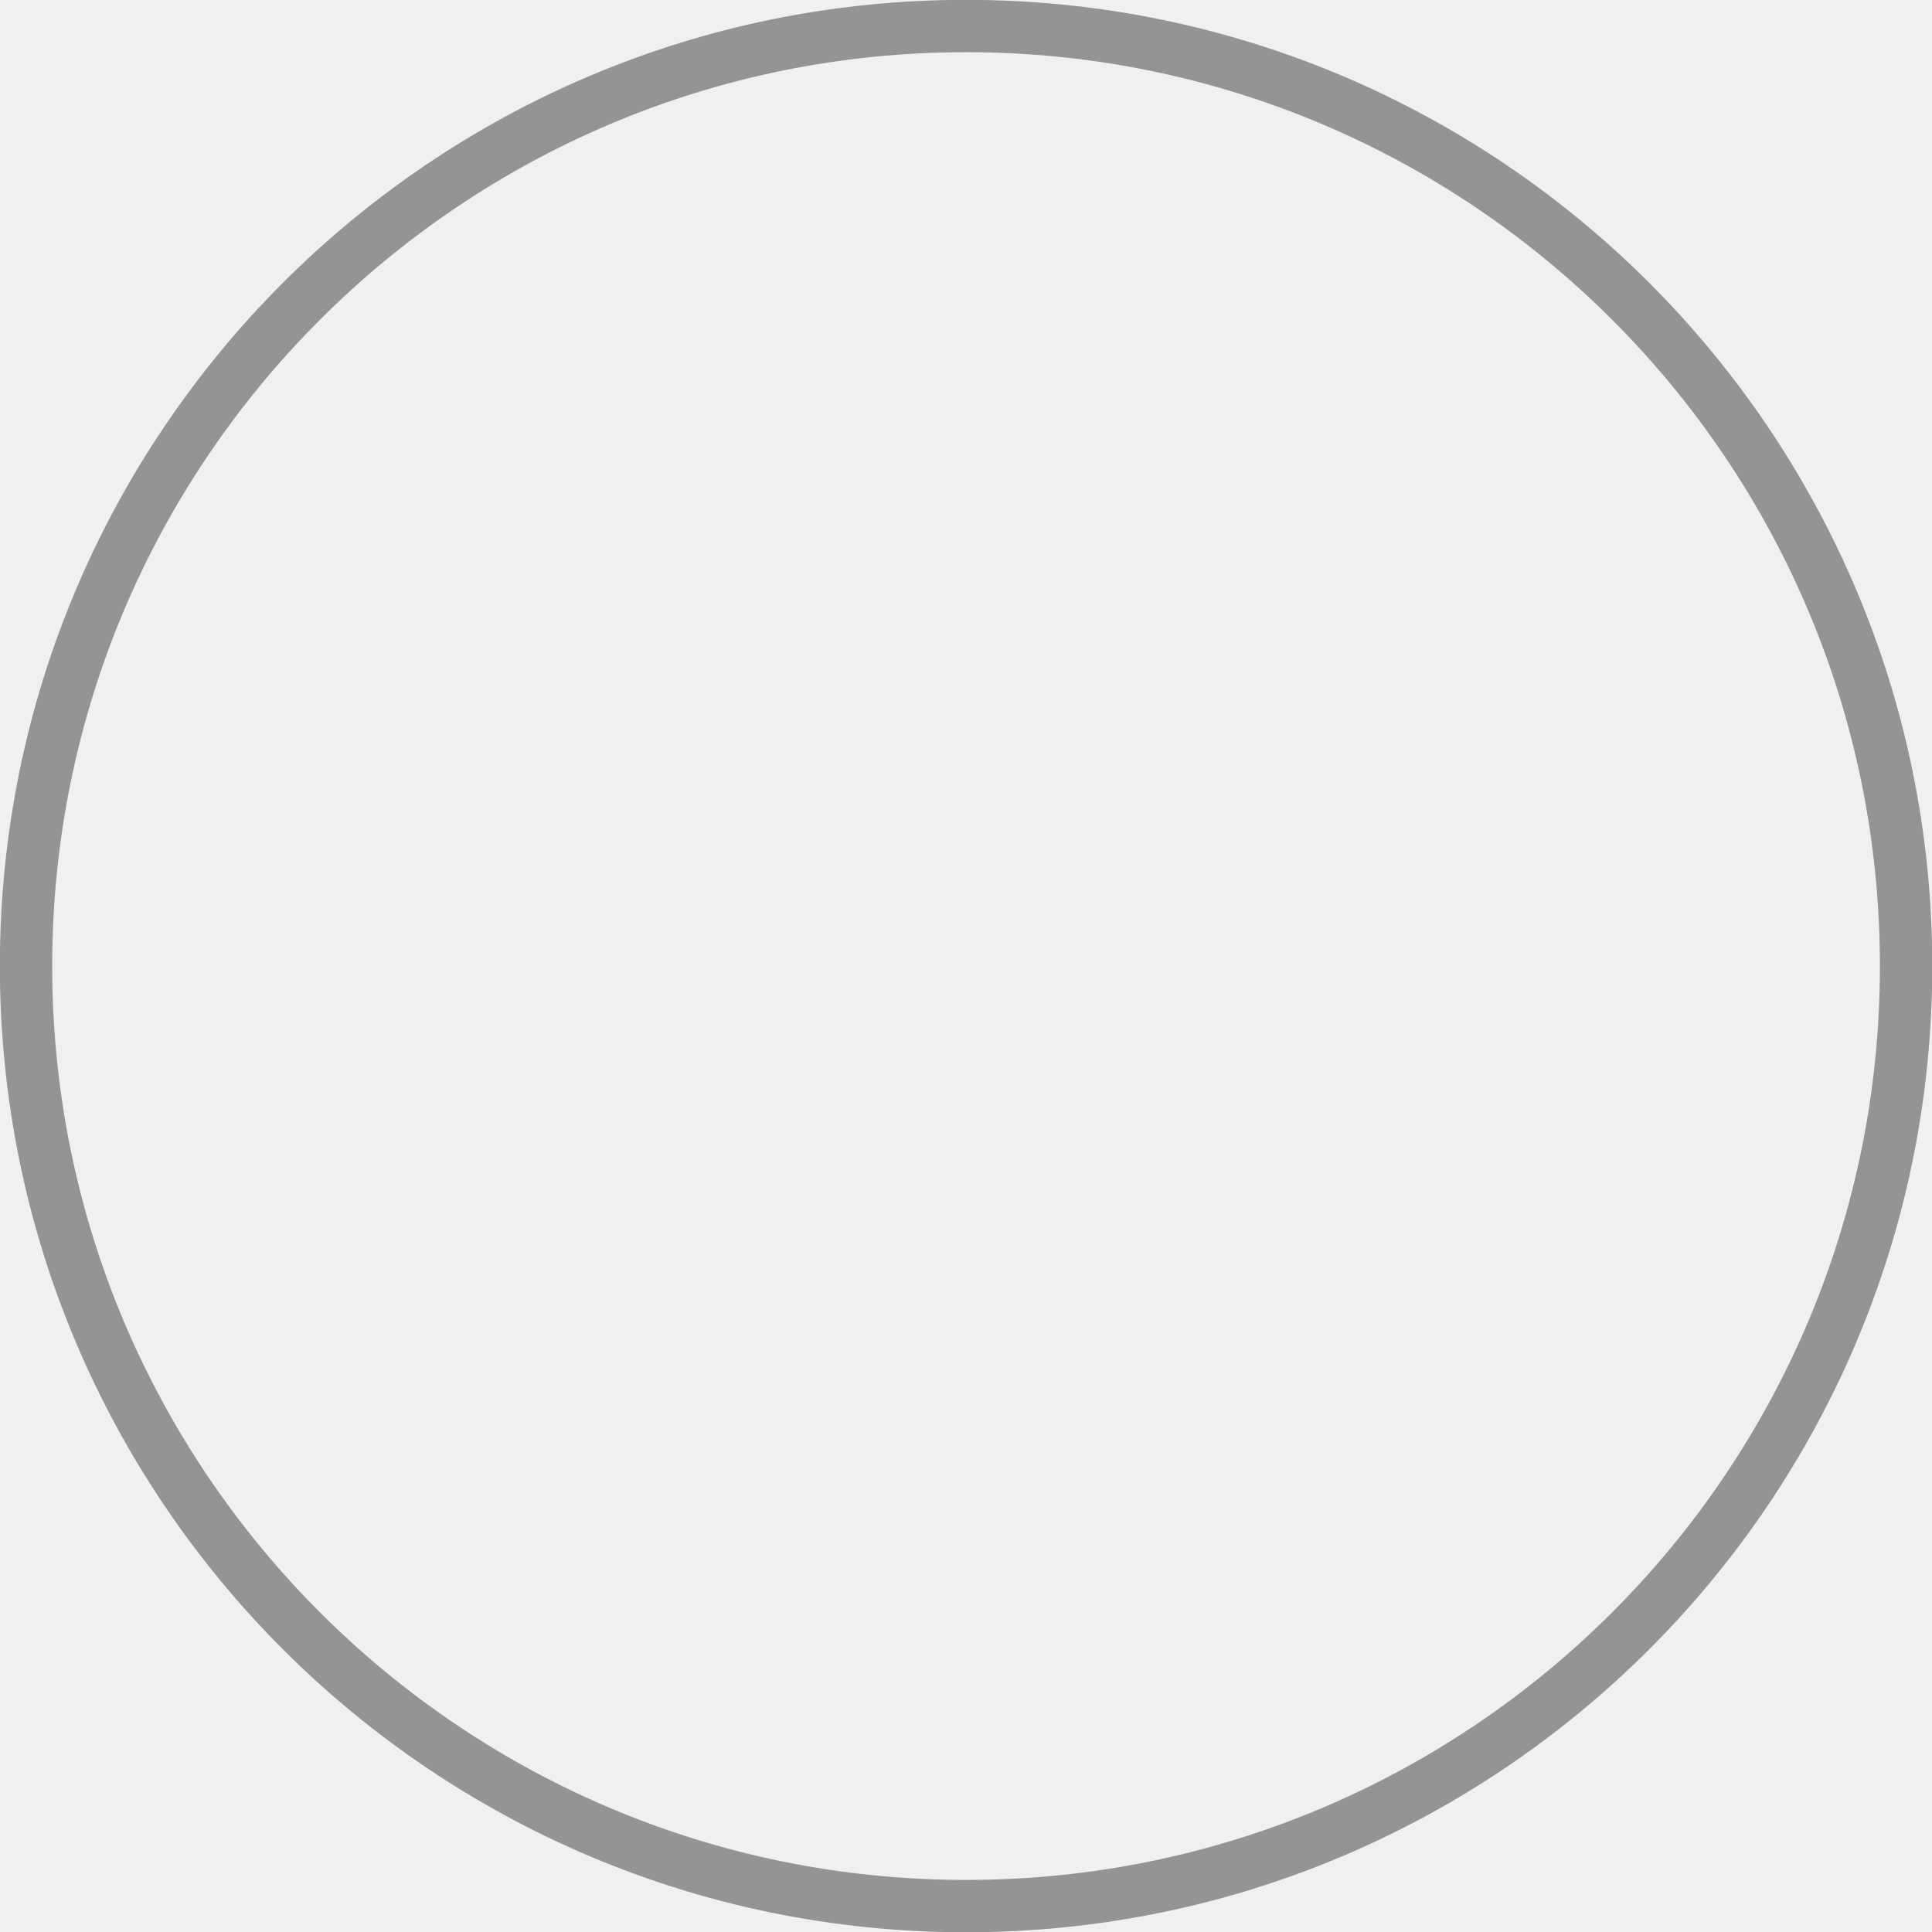
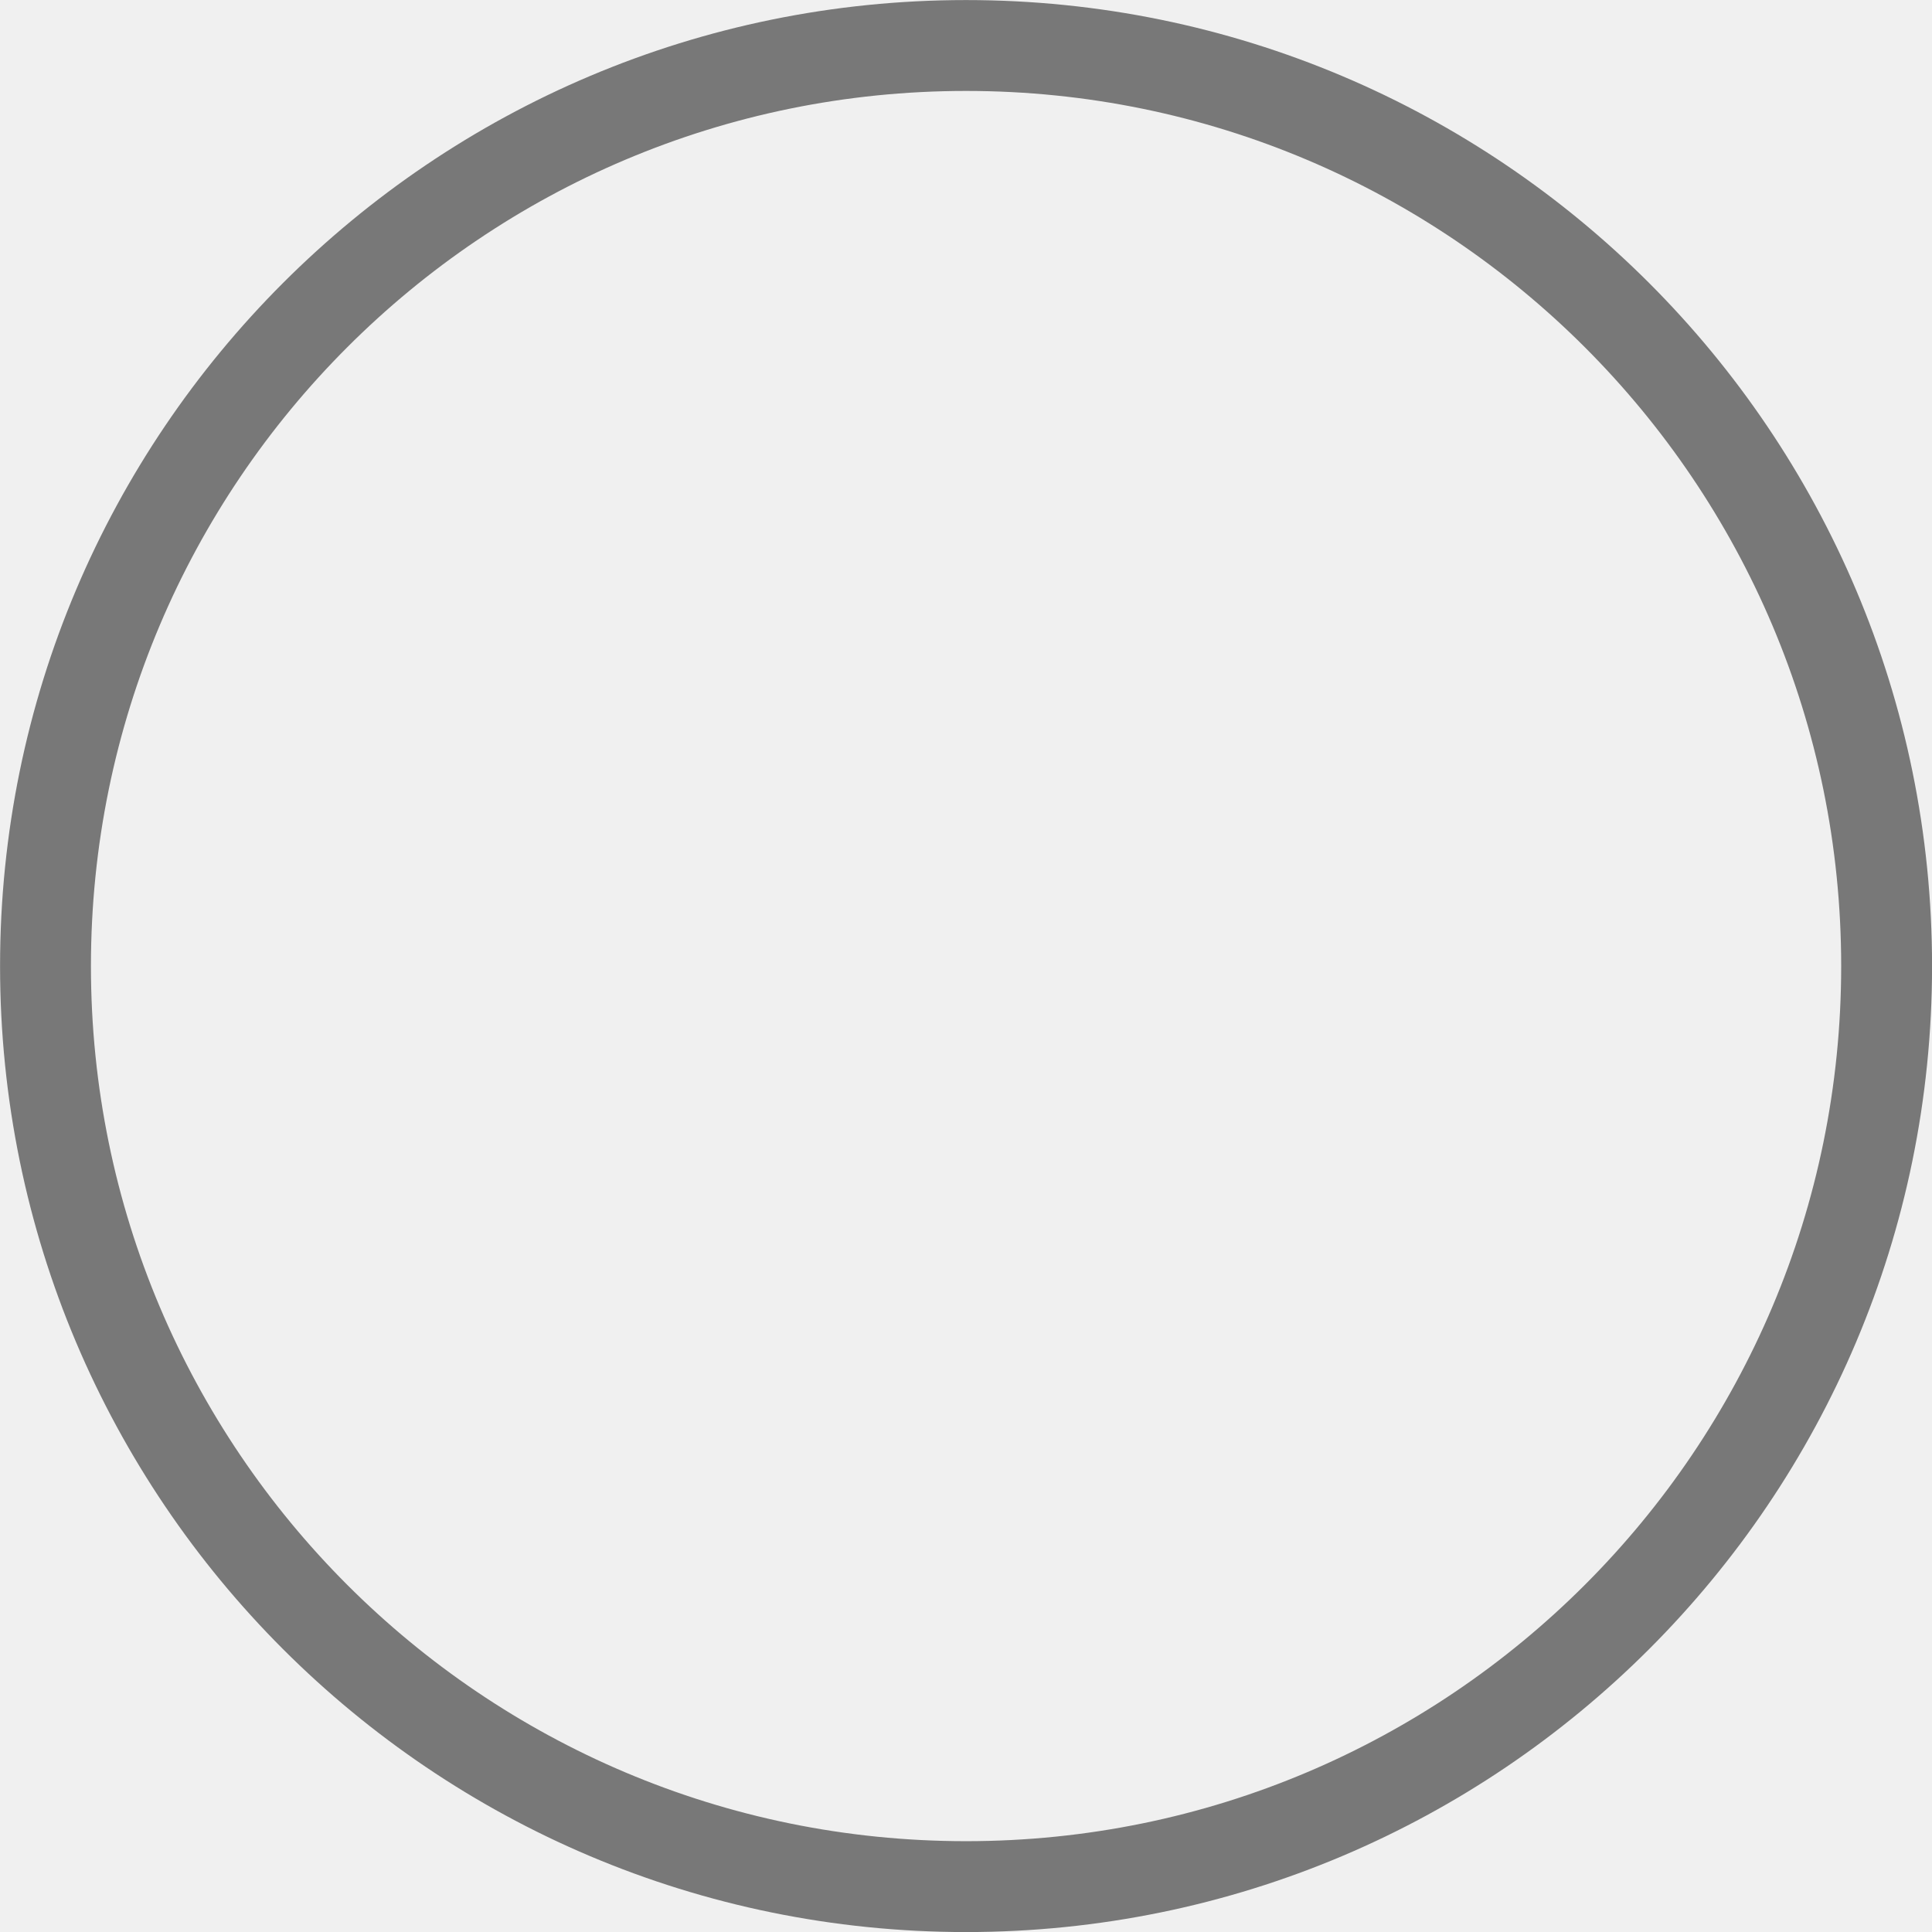
<svg xmlns="http://www.w3.org/2000/svg" width="18" height="18" viewBox="0 0 4.762 4.762" version="1.1" id="svg1">
  <defs id="defs1" />
  <g id="layer1" transform="translate(0.06614584,0.06614584)">
    <rect style="display:none;fill:#ffffff;fill-opacity:1;stroke:none;stroke-width:0.185;stroke-linecap:square;stroke-dasharray:none;stroke-opacity:1" id="rect1" width="6.839" height="7.099" x="-0.957" y="-1.033" />
-     <circle style="fill:none;stroke:#949494;stroke-width:0.129;stroke-linecap:square;stroke-dasharray:none;stroke-opacity:1" id="path1" cx="2.315" cy="2.315" r="2.317" />
+     <circle style="fill:none;stroke:#787878;stroke-width:0.224;stroke-linecap:square;stroke-dasharray:none;stroke-opacity:1" id="path1" cx="2.315" cy="2.315" r="2.269" />
  </g>
</svg>
